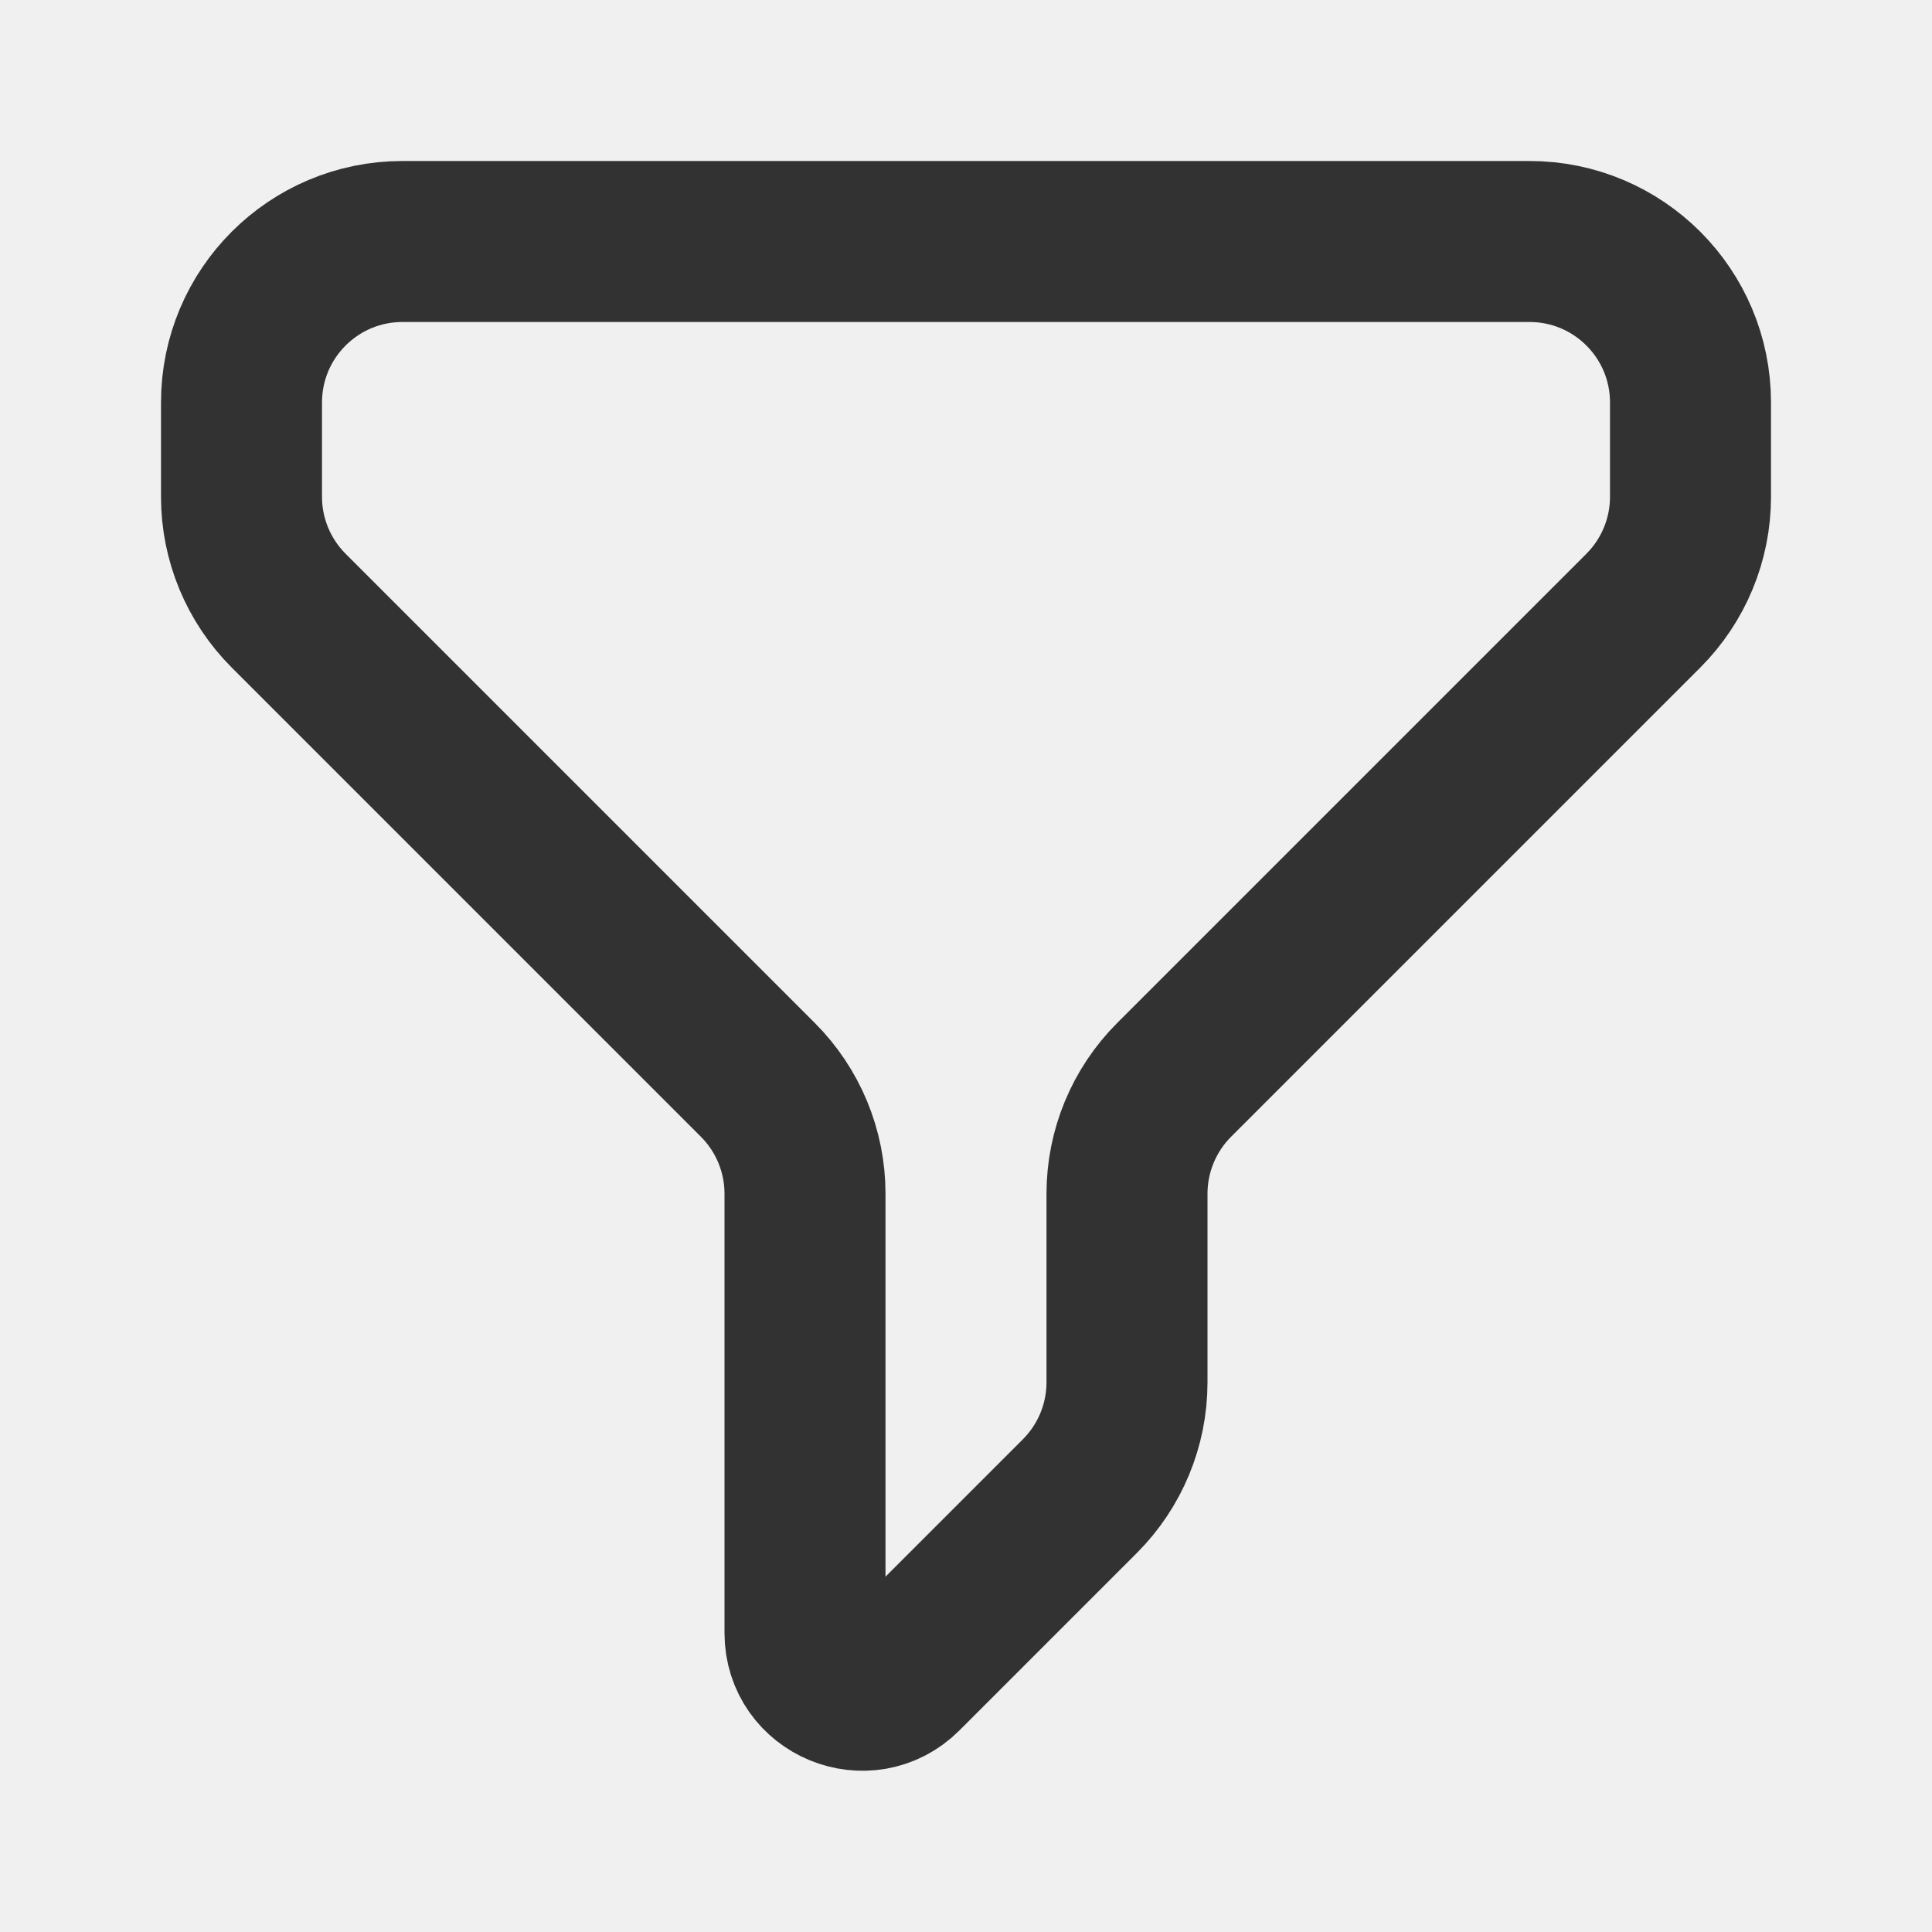
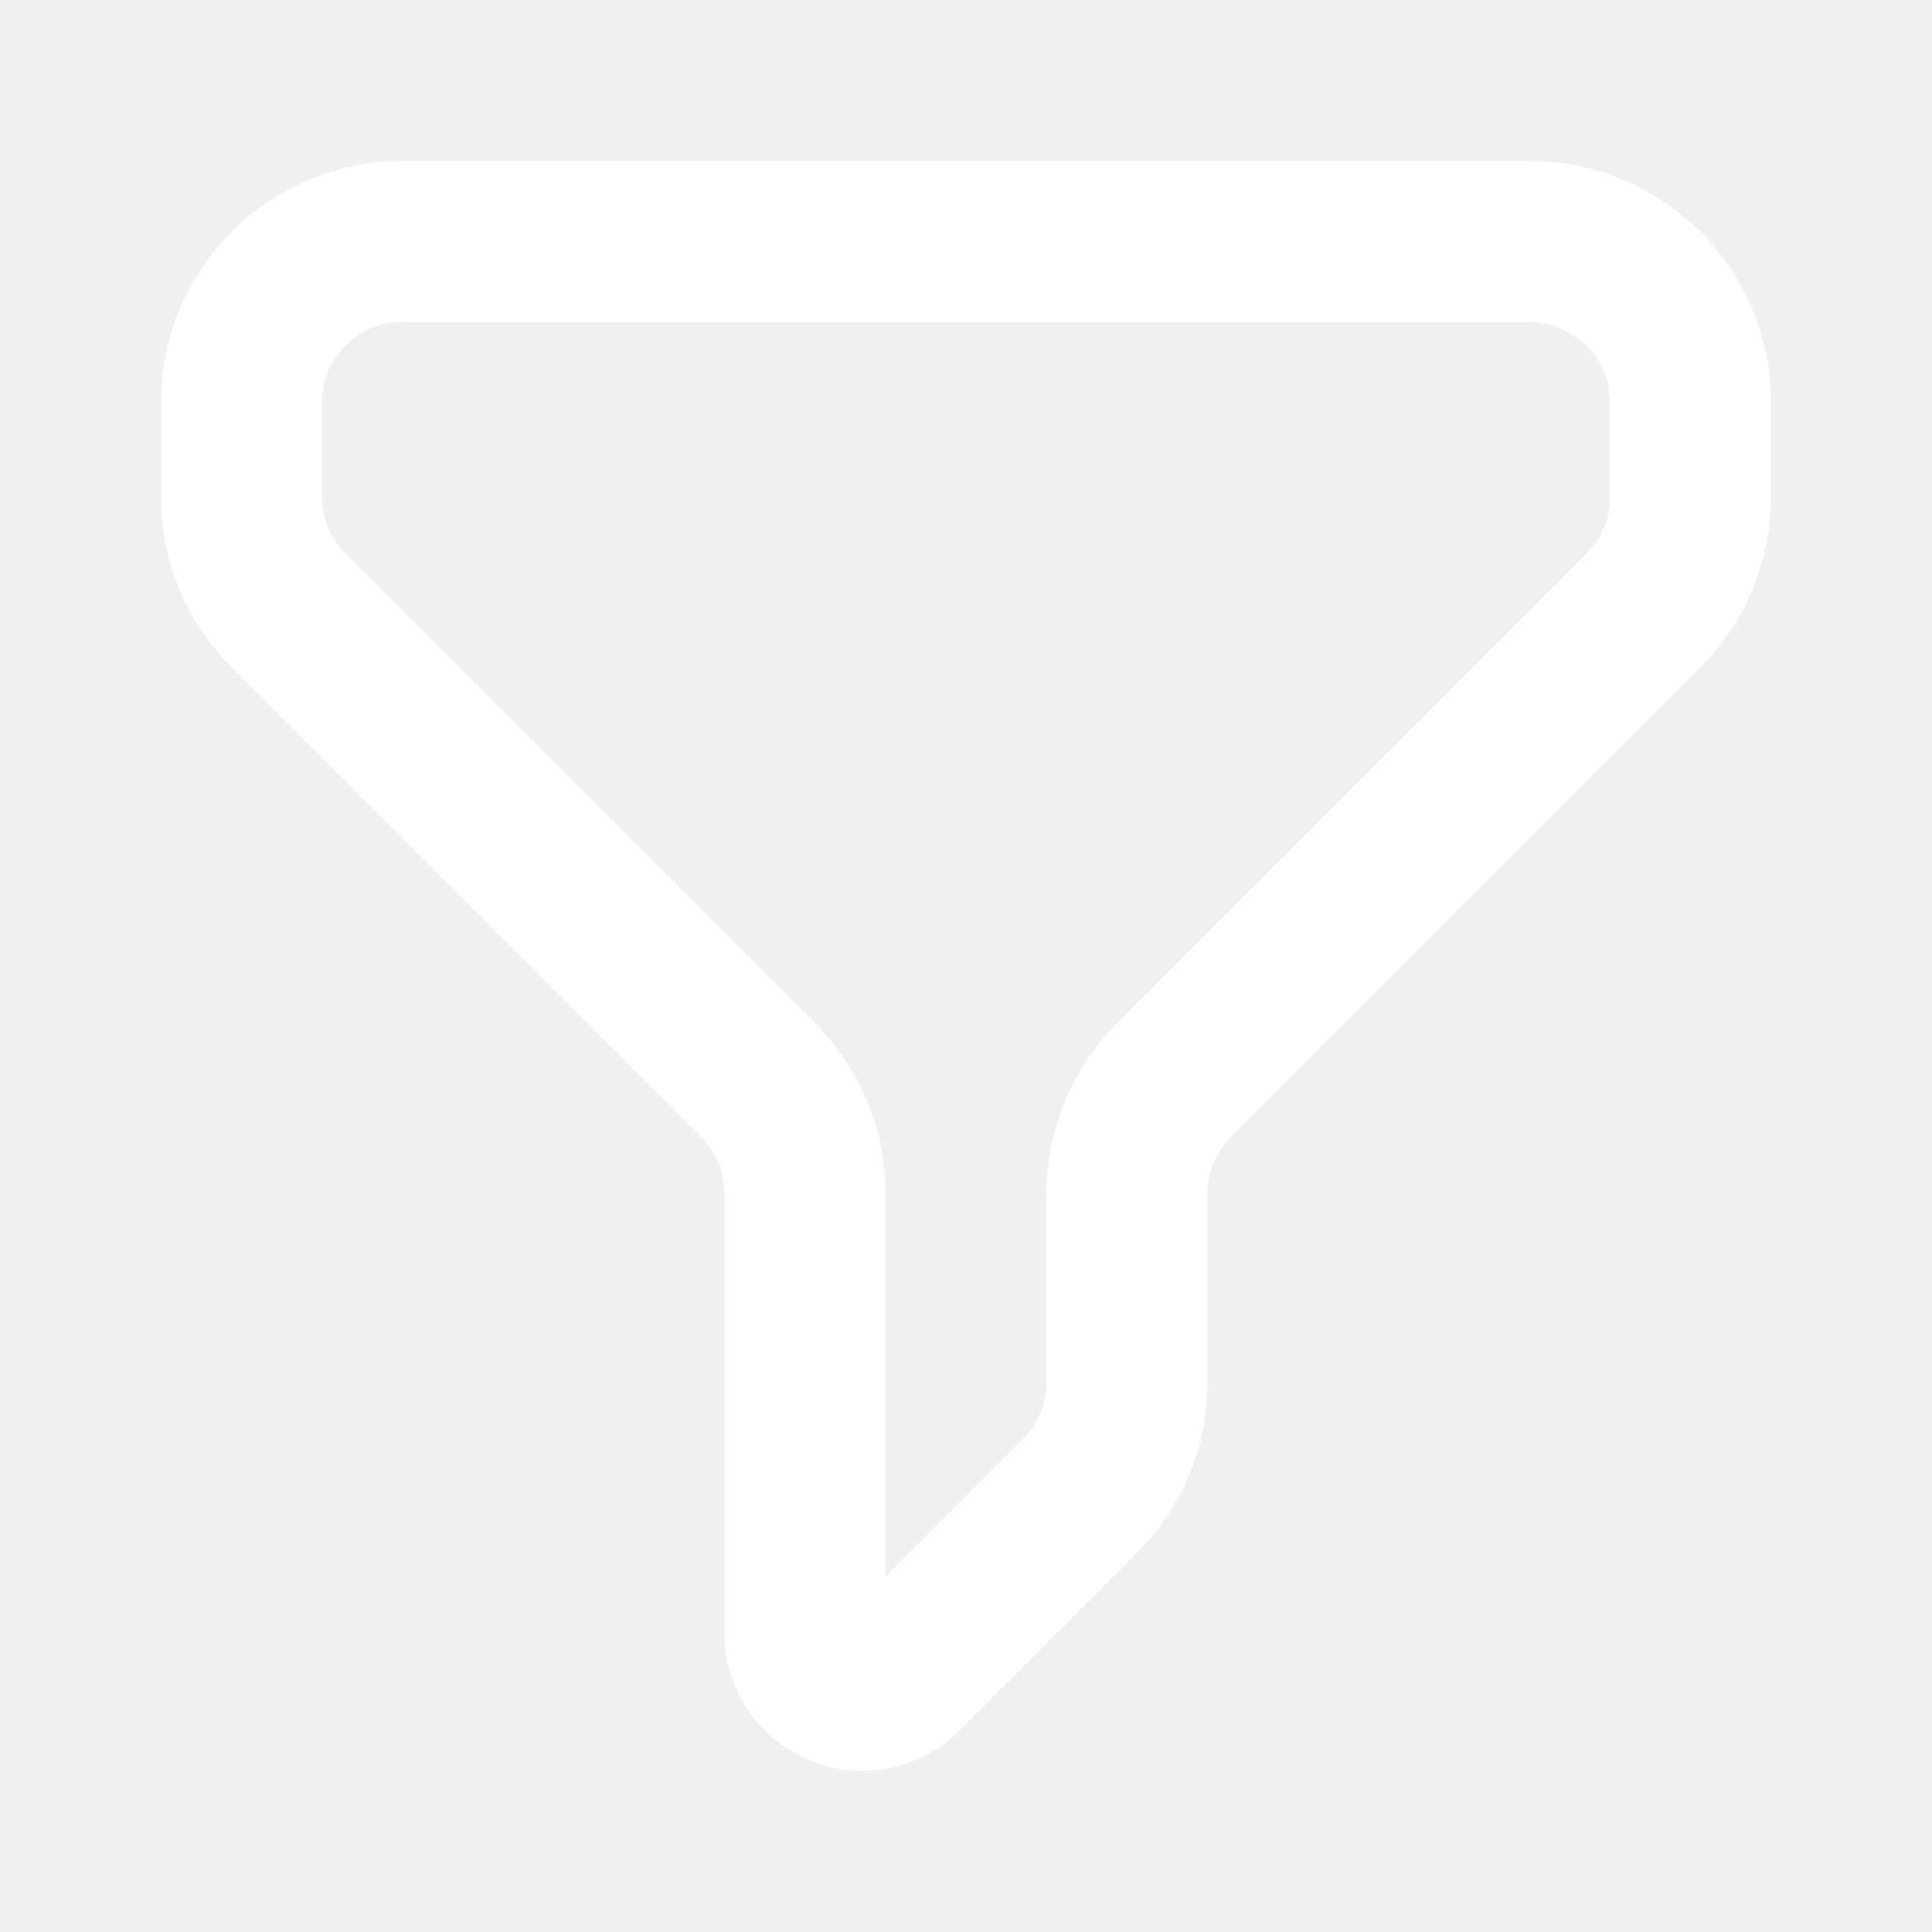
<svg xmlns="http://www.w3.org/2000/svg" width="800px" height="800px" viewBox="0 0 24 24" fill="none">
-   <path d="M19 3H5C3.895 3 3 3.895 3 5V6.172C3 6.702 3.211 7.211 3.586 7.586L9.414 13.414C9.789 13.789 10 14.298 10 14.828V20V20.286C10 20.918 10.765 21.235 11.212 20.788L12 20L13.414 18.586C13.789 18.211 14 17.702 14 17.172V14.828C14 14.298 14.211 13.789 14.586 13.414L20.414 7.586C20.789 7.211 21 6.702 21 6.172V5C21 3.895 20.105 3 19 3Z" stroke="#323232" stroke-width="2" stroke-linecap="round" stroke-linejoin="round" />
+   <path d="M19 3H5C3.895 3 3 3.895 3 5V6.172C3 6.702 3.211 7.211 3.586 7.586L9.414 13.414C9.789 13.789 10 14.298 10 14.828V20V20.286C10 20.918 10.765 21.235 11.212 20.788L12 20L13.414 18.586C13.789 18.211 14 17.702 14 17.172V14.828C14 14.298 14.211 13.789 14.586 13.414L20.414 7.586C20.789 7.211 21 6.702 21 6.172V5C21 3.895 20.105 3 19 3Z" stroke="#FFFFFF" stroke-width="2" stroke-linecap="round" stroke-linejoin="round" />
</svg>
